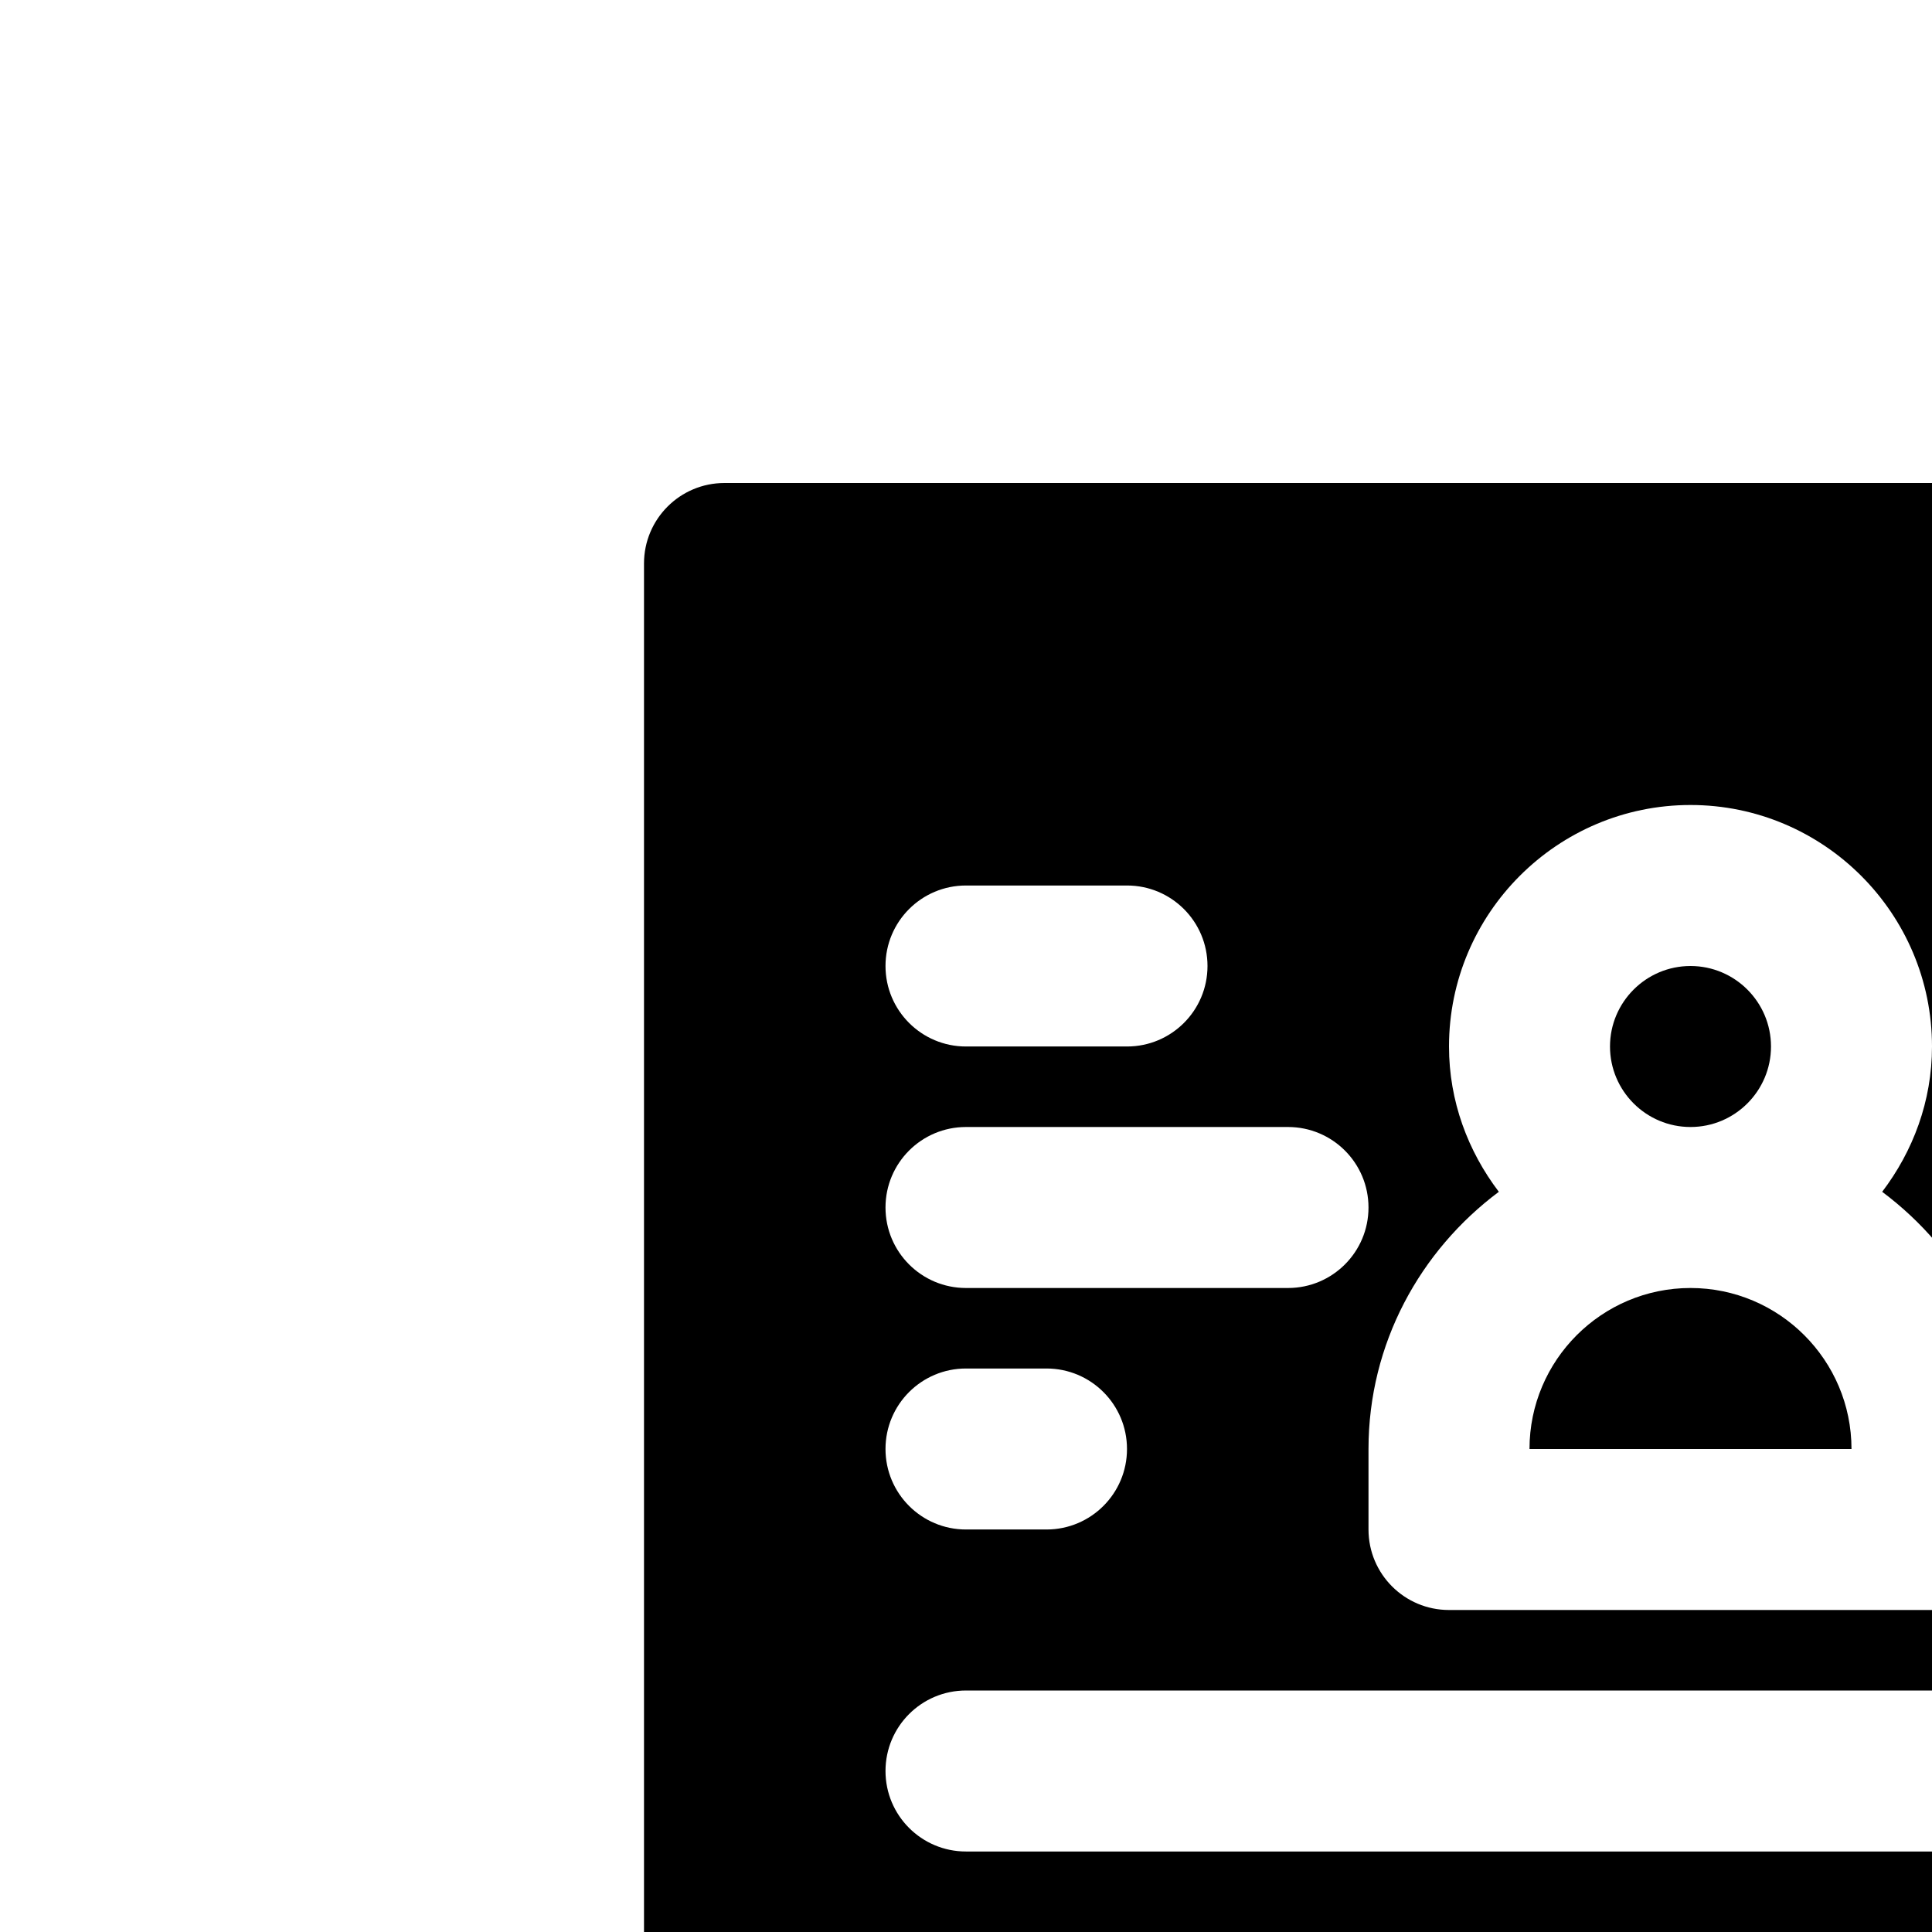
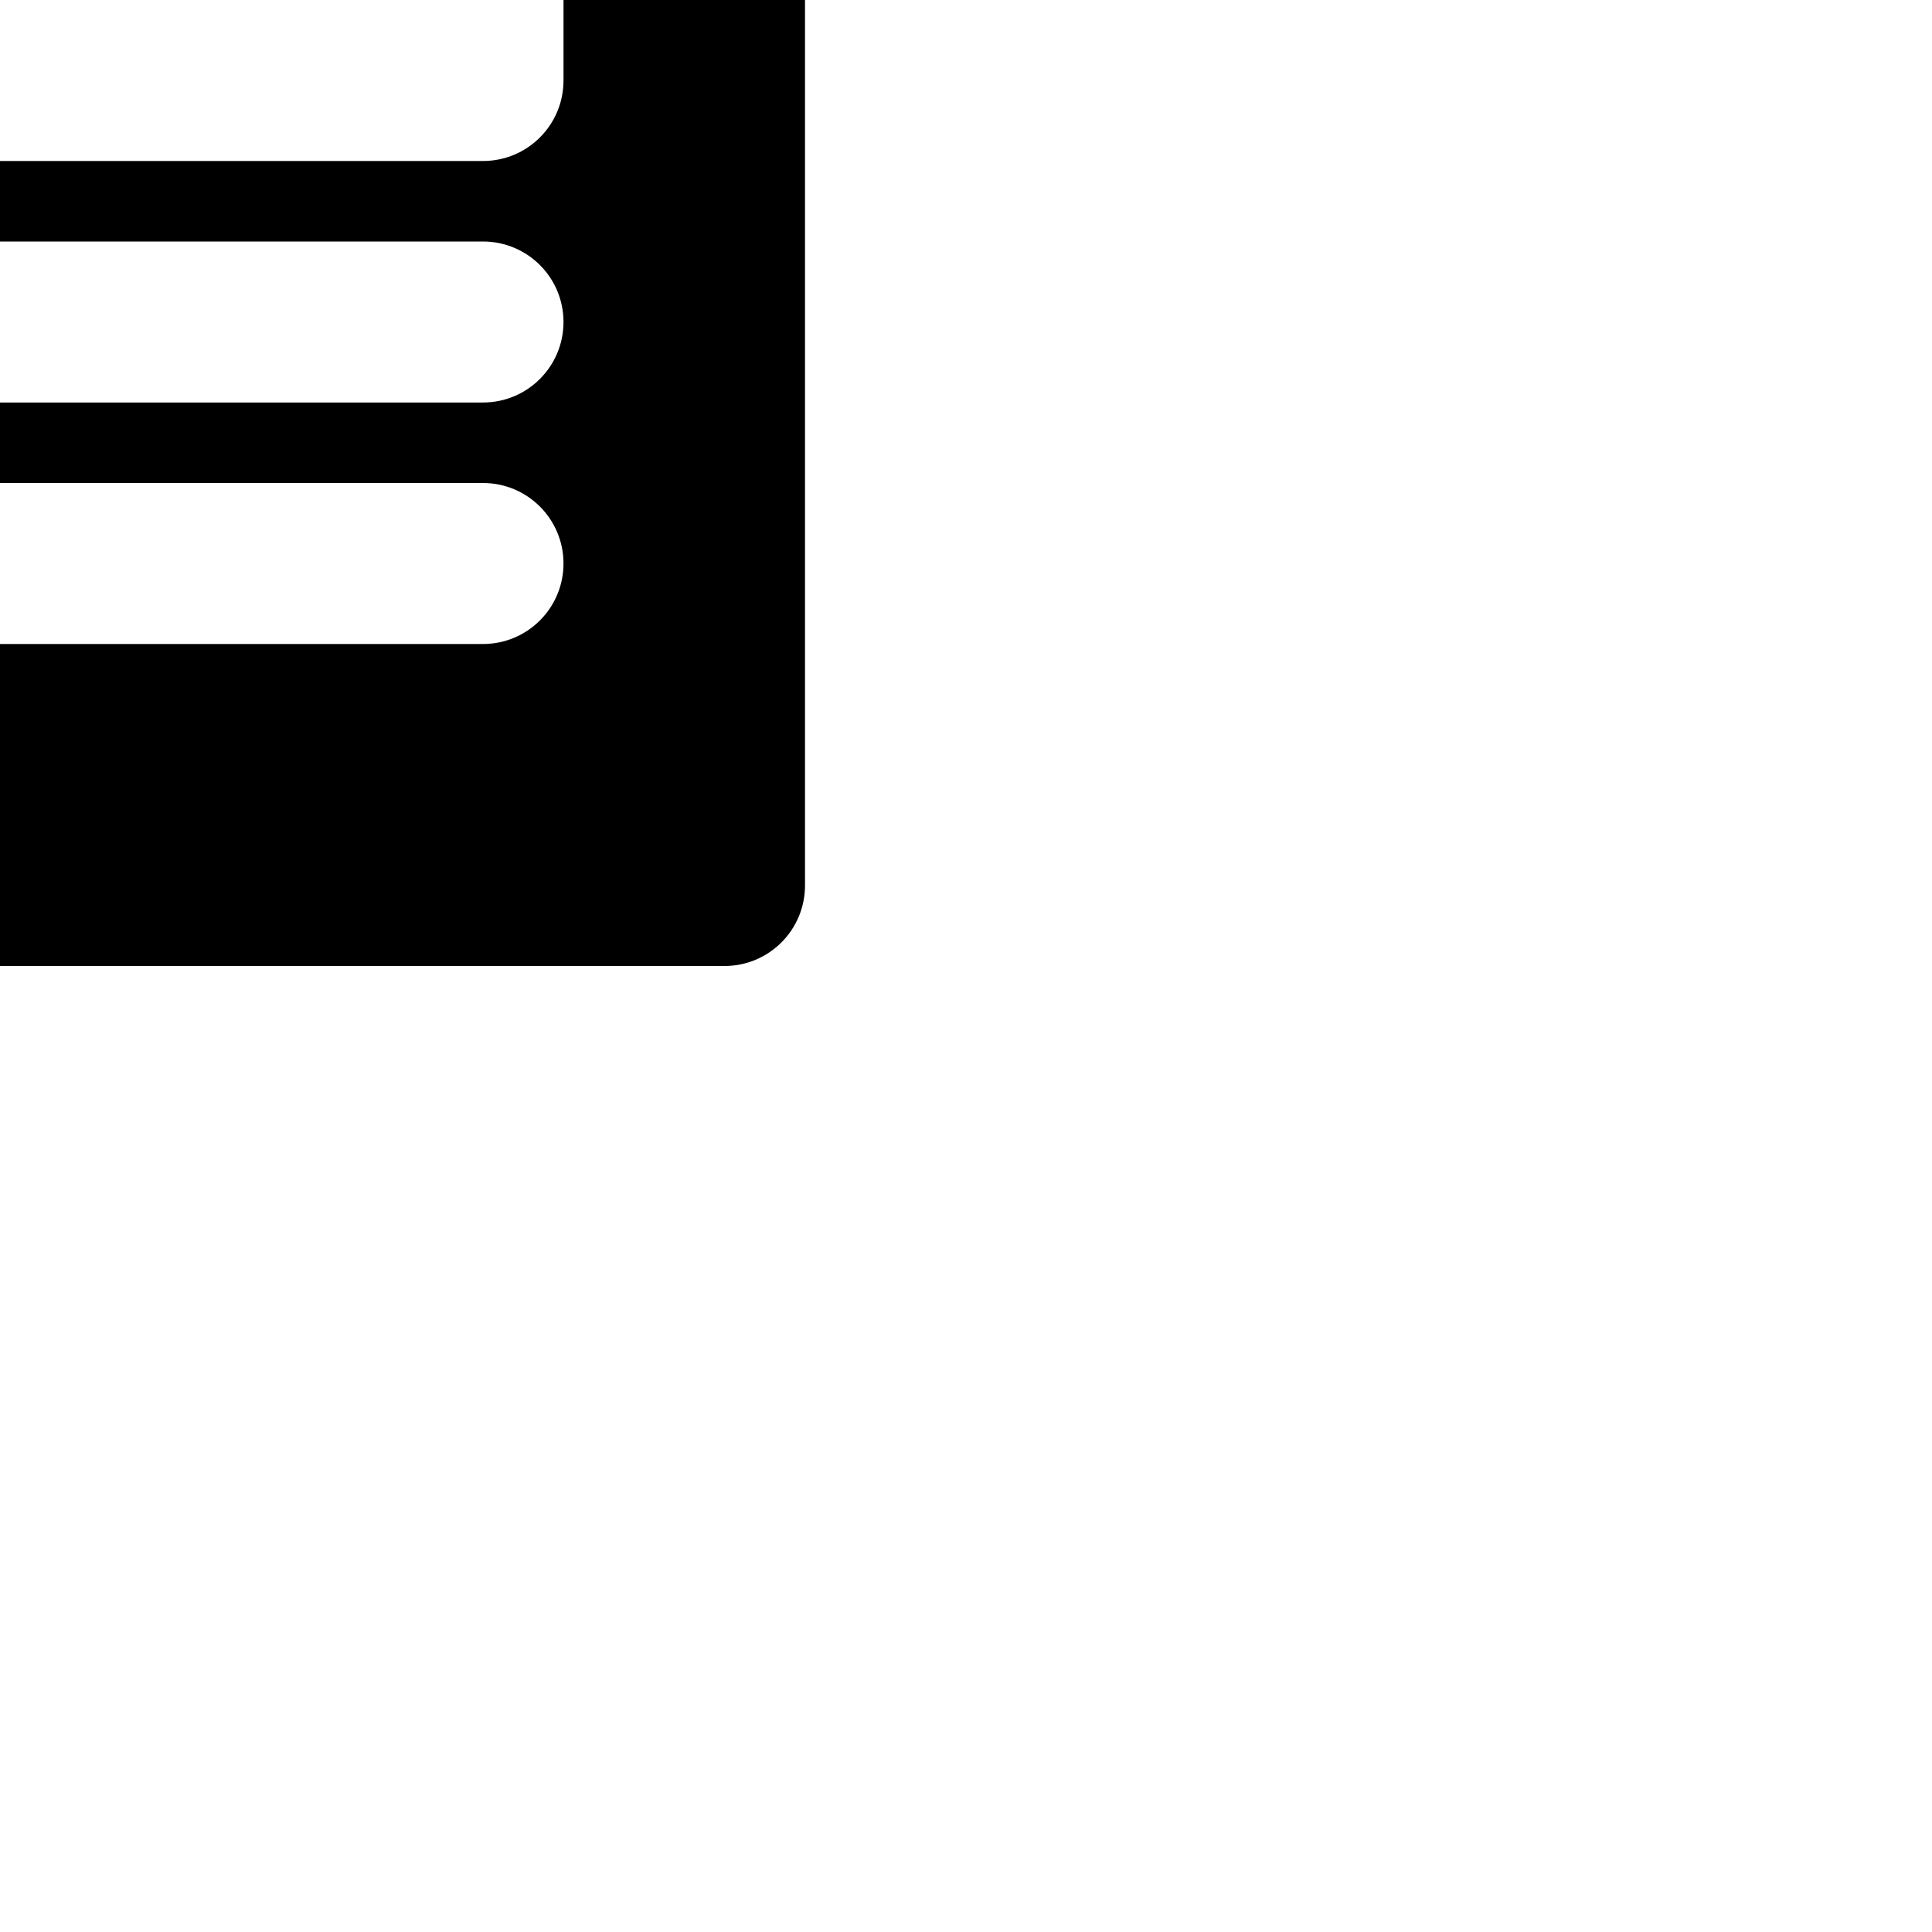
<svg xmlns="http://www.w3.org/2000/svg" fill="#000000" height="32px" width="32px" version="1.1" id="Layer_1" viewBox="0 0 256 256" xml:space="preserve">
-   <g transform="scale(0.5) translate(128,128)">
+   <g transform="translate(-128,-128) scale(0.5)">
    <g>
      <g>
        <path d="M320,213.333c-23.531,0-42.667,19.136-42.667,42.667h85.333C362.667,232.469,343.531,213.333,320,213.333z" />
        <path d="M320,170.667c11.776,0,21.333-9.579,21.333-21.333c0-11.755-9.557-21.333-21.333-21.333s-21.333,9.579-21.333,21.333     C298.667,161.088,308.224,170.667,320,170.667z" />
        <path d="M448,0H64C52.203,0,42.667,9.557,42.667,21.333v469.333C42.667,502.443,52.203,512,64,512h384     c11.797,0,21.333-9.557,21.333-21.333V21.333C469.333,9.557,459.797,0,448,0z M128,106.667h42.667     c11.797,0,21.333,9.557,21.333,21.333s-9.536,21.333-21.333,21.333H128c-11.797,0-21.333-9.557-21.333-21.333     S116.203,106.667,128,106.667z M128,170.667h85.333c11.797,0,21.333,9.557,21.333,21.333s-9.536,21.333-21.333,21.333H128     c-11.797,0-21.333-9.557-21.333-21.333S116.203,170.667,128,170.667z M128,234.667h21.333c11.797,0,21.333,9.557,21.333,21.333     s-9.536,21.333-21.333,21.333H128c-11.797,0-21.333-9.557-21.333-21.333S116.203,234.667,128,234.667z M170.667,426.667H128     c-11.797,0-21.333-9.557-21.333-21.333S116.203,384,128,384h42.667c11.797,0,21.333,9.557,21.333,21.333     S182.464,426.667,170.667,426.667z M384,426.667H234.667c-11.797,0-21.333-9.557-21.333-21.333S222.869,384,234.667,384H384     c11.797,0,21.333,9.557,21.333,21.333S395.797,426.667,384,426.667z M384,362.667H128c-11.797,0-21.333-9.557-21.333-21.333     c0-11.776,9.536-21.333,21.333-21.333h256c11.797,0,21.333,9.557,21.333,21.333C405.333,353.109,395.797,362.667,384,362.667z      M405.333,277.333c0,11.776-9.536,21.333-21.333,21.333H256c-11.797,0-21.333-9.557-21.333-21.333V256     c0-27.968,13.696-52.587,34.539-68.16c-8.171-10.752-13.205-24-13.205-38.507c0-35.285,28.715-64,64-64s64,28.715,64,64     c0,14.507-5.035,27.755-13.205,38.507c20.843,15.573,34.539,40.192,34.539,68.16V277.333z" />
      </g>
    </g>
  </g>
</svg>
